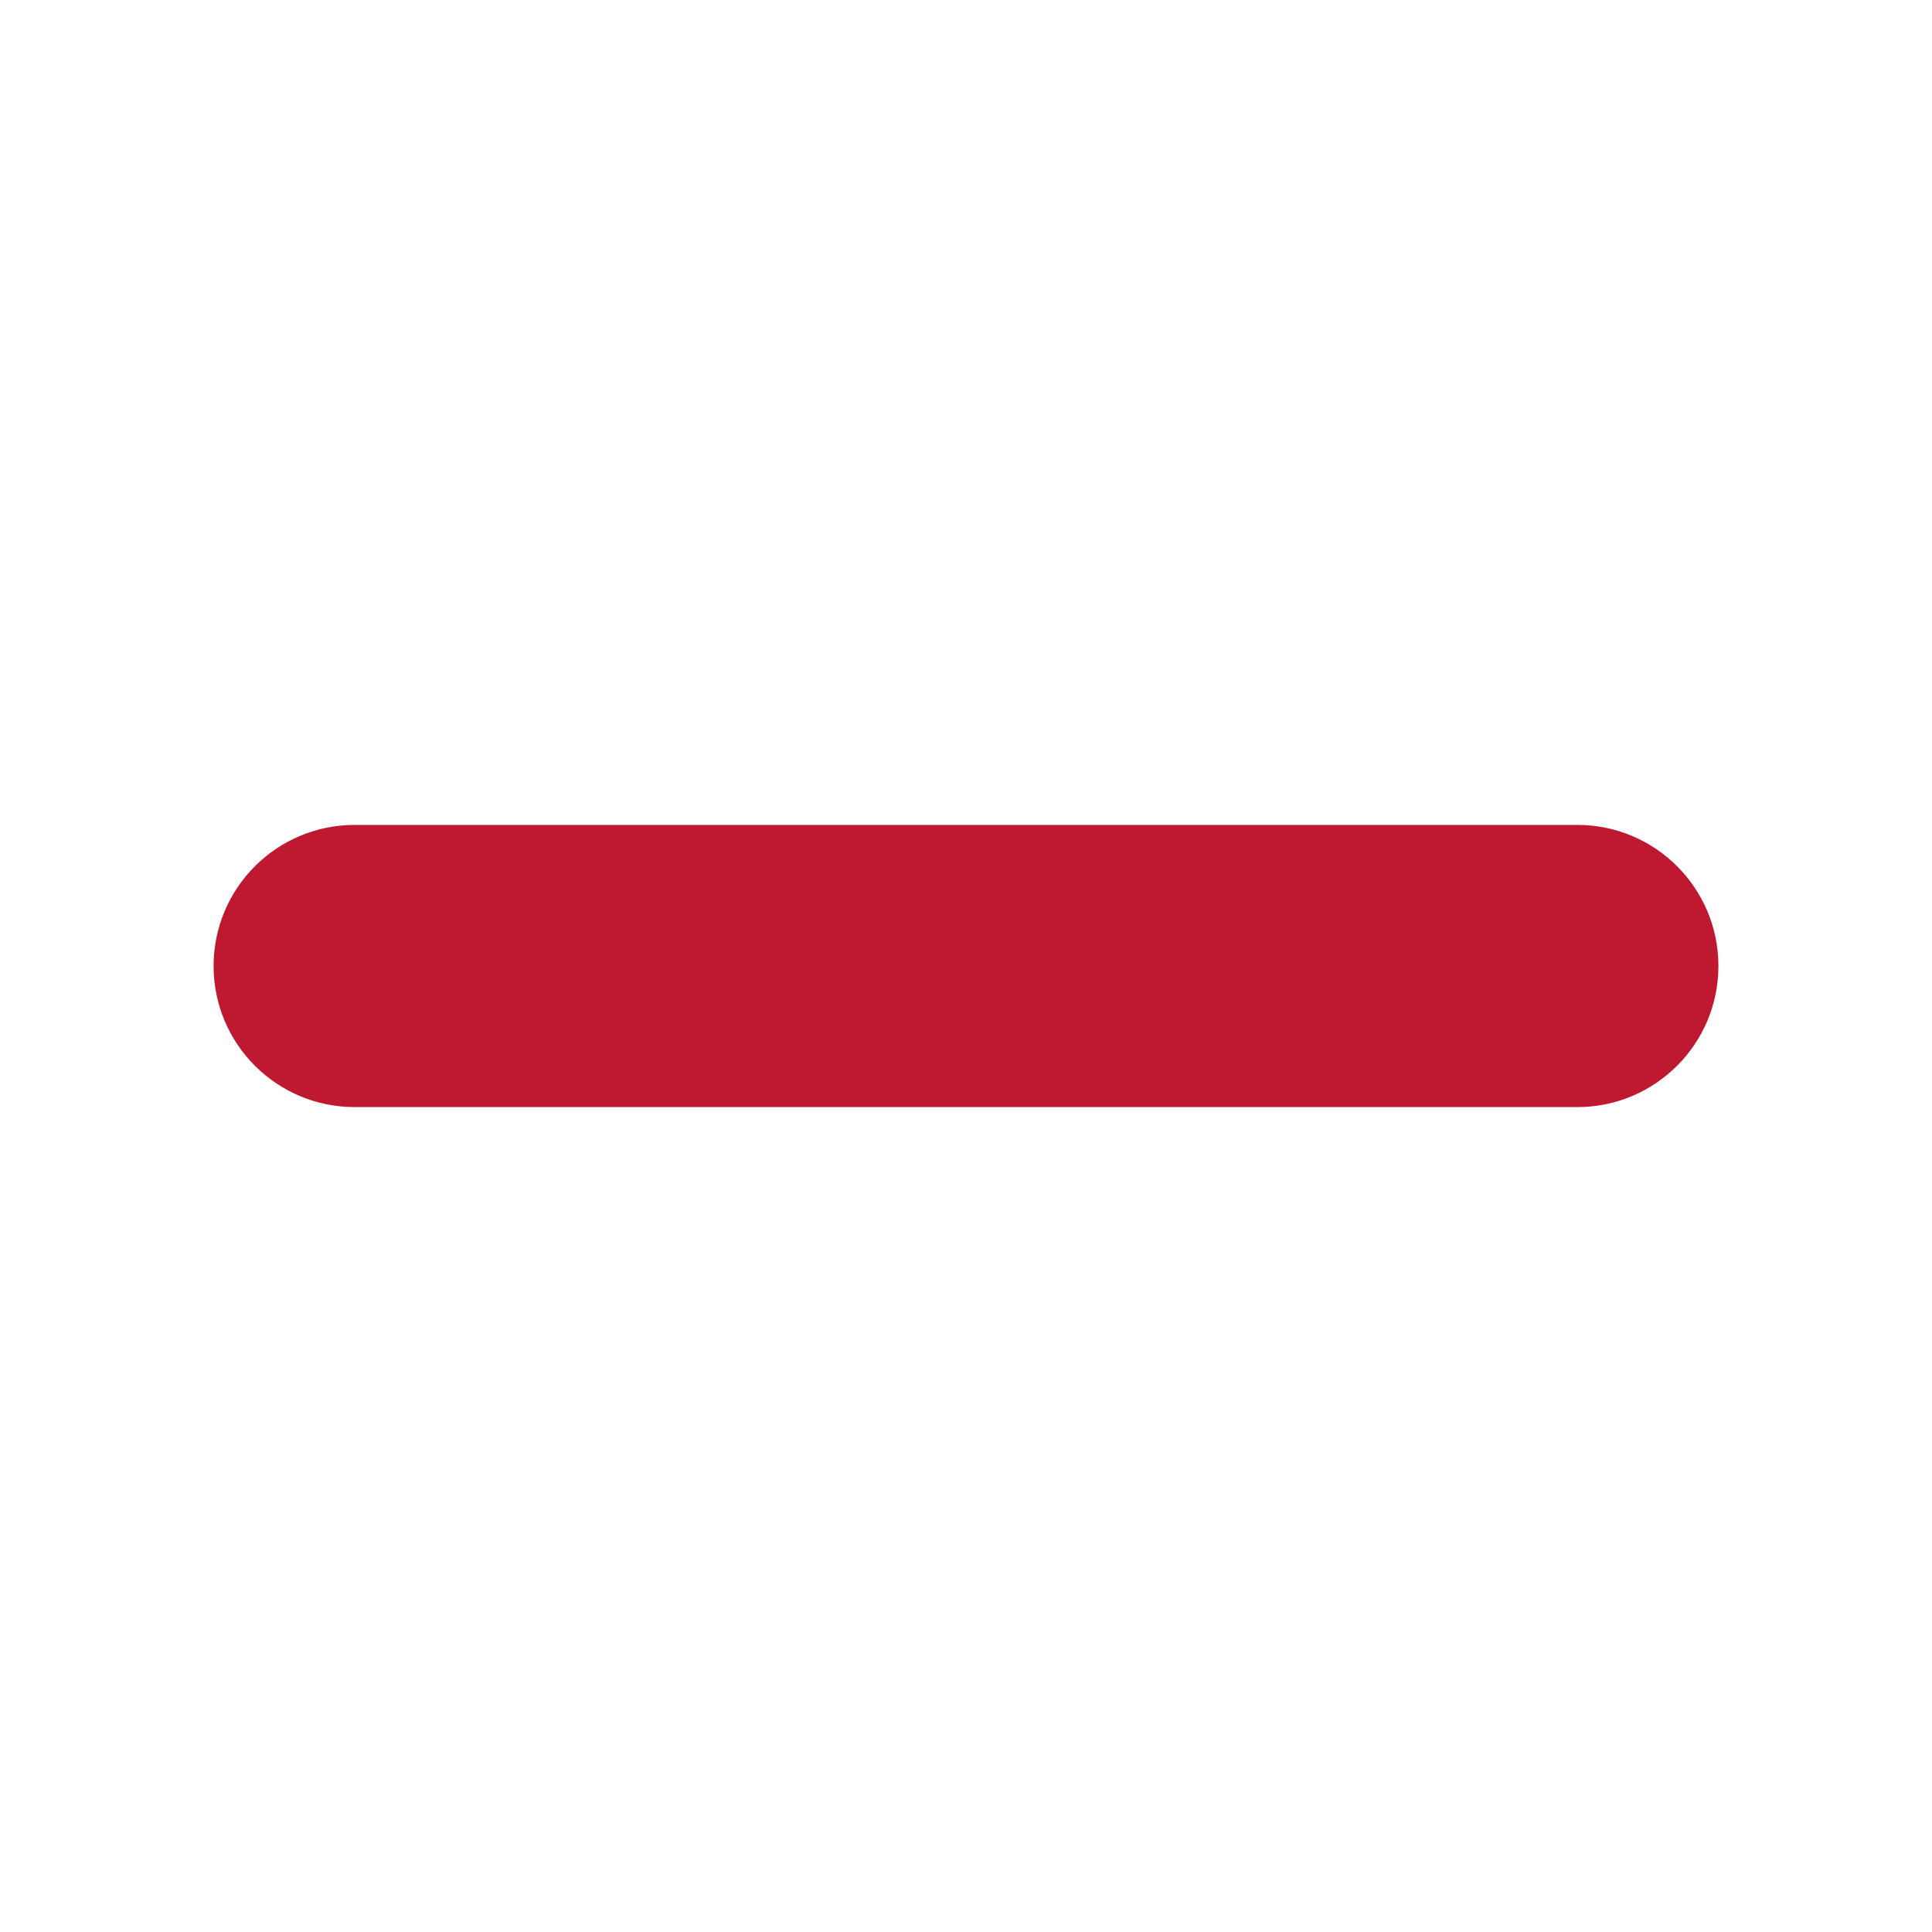
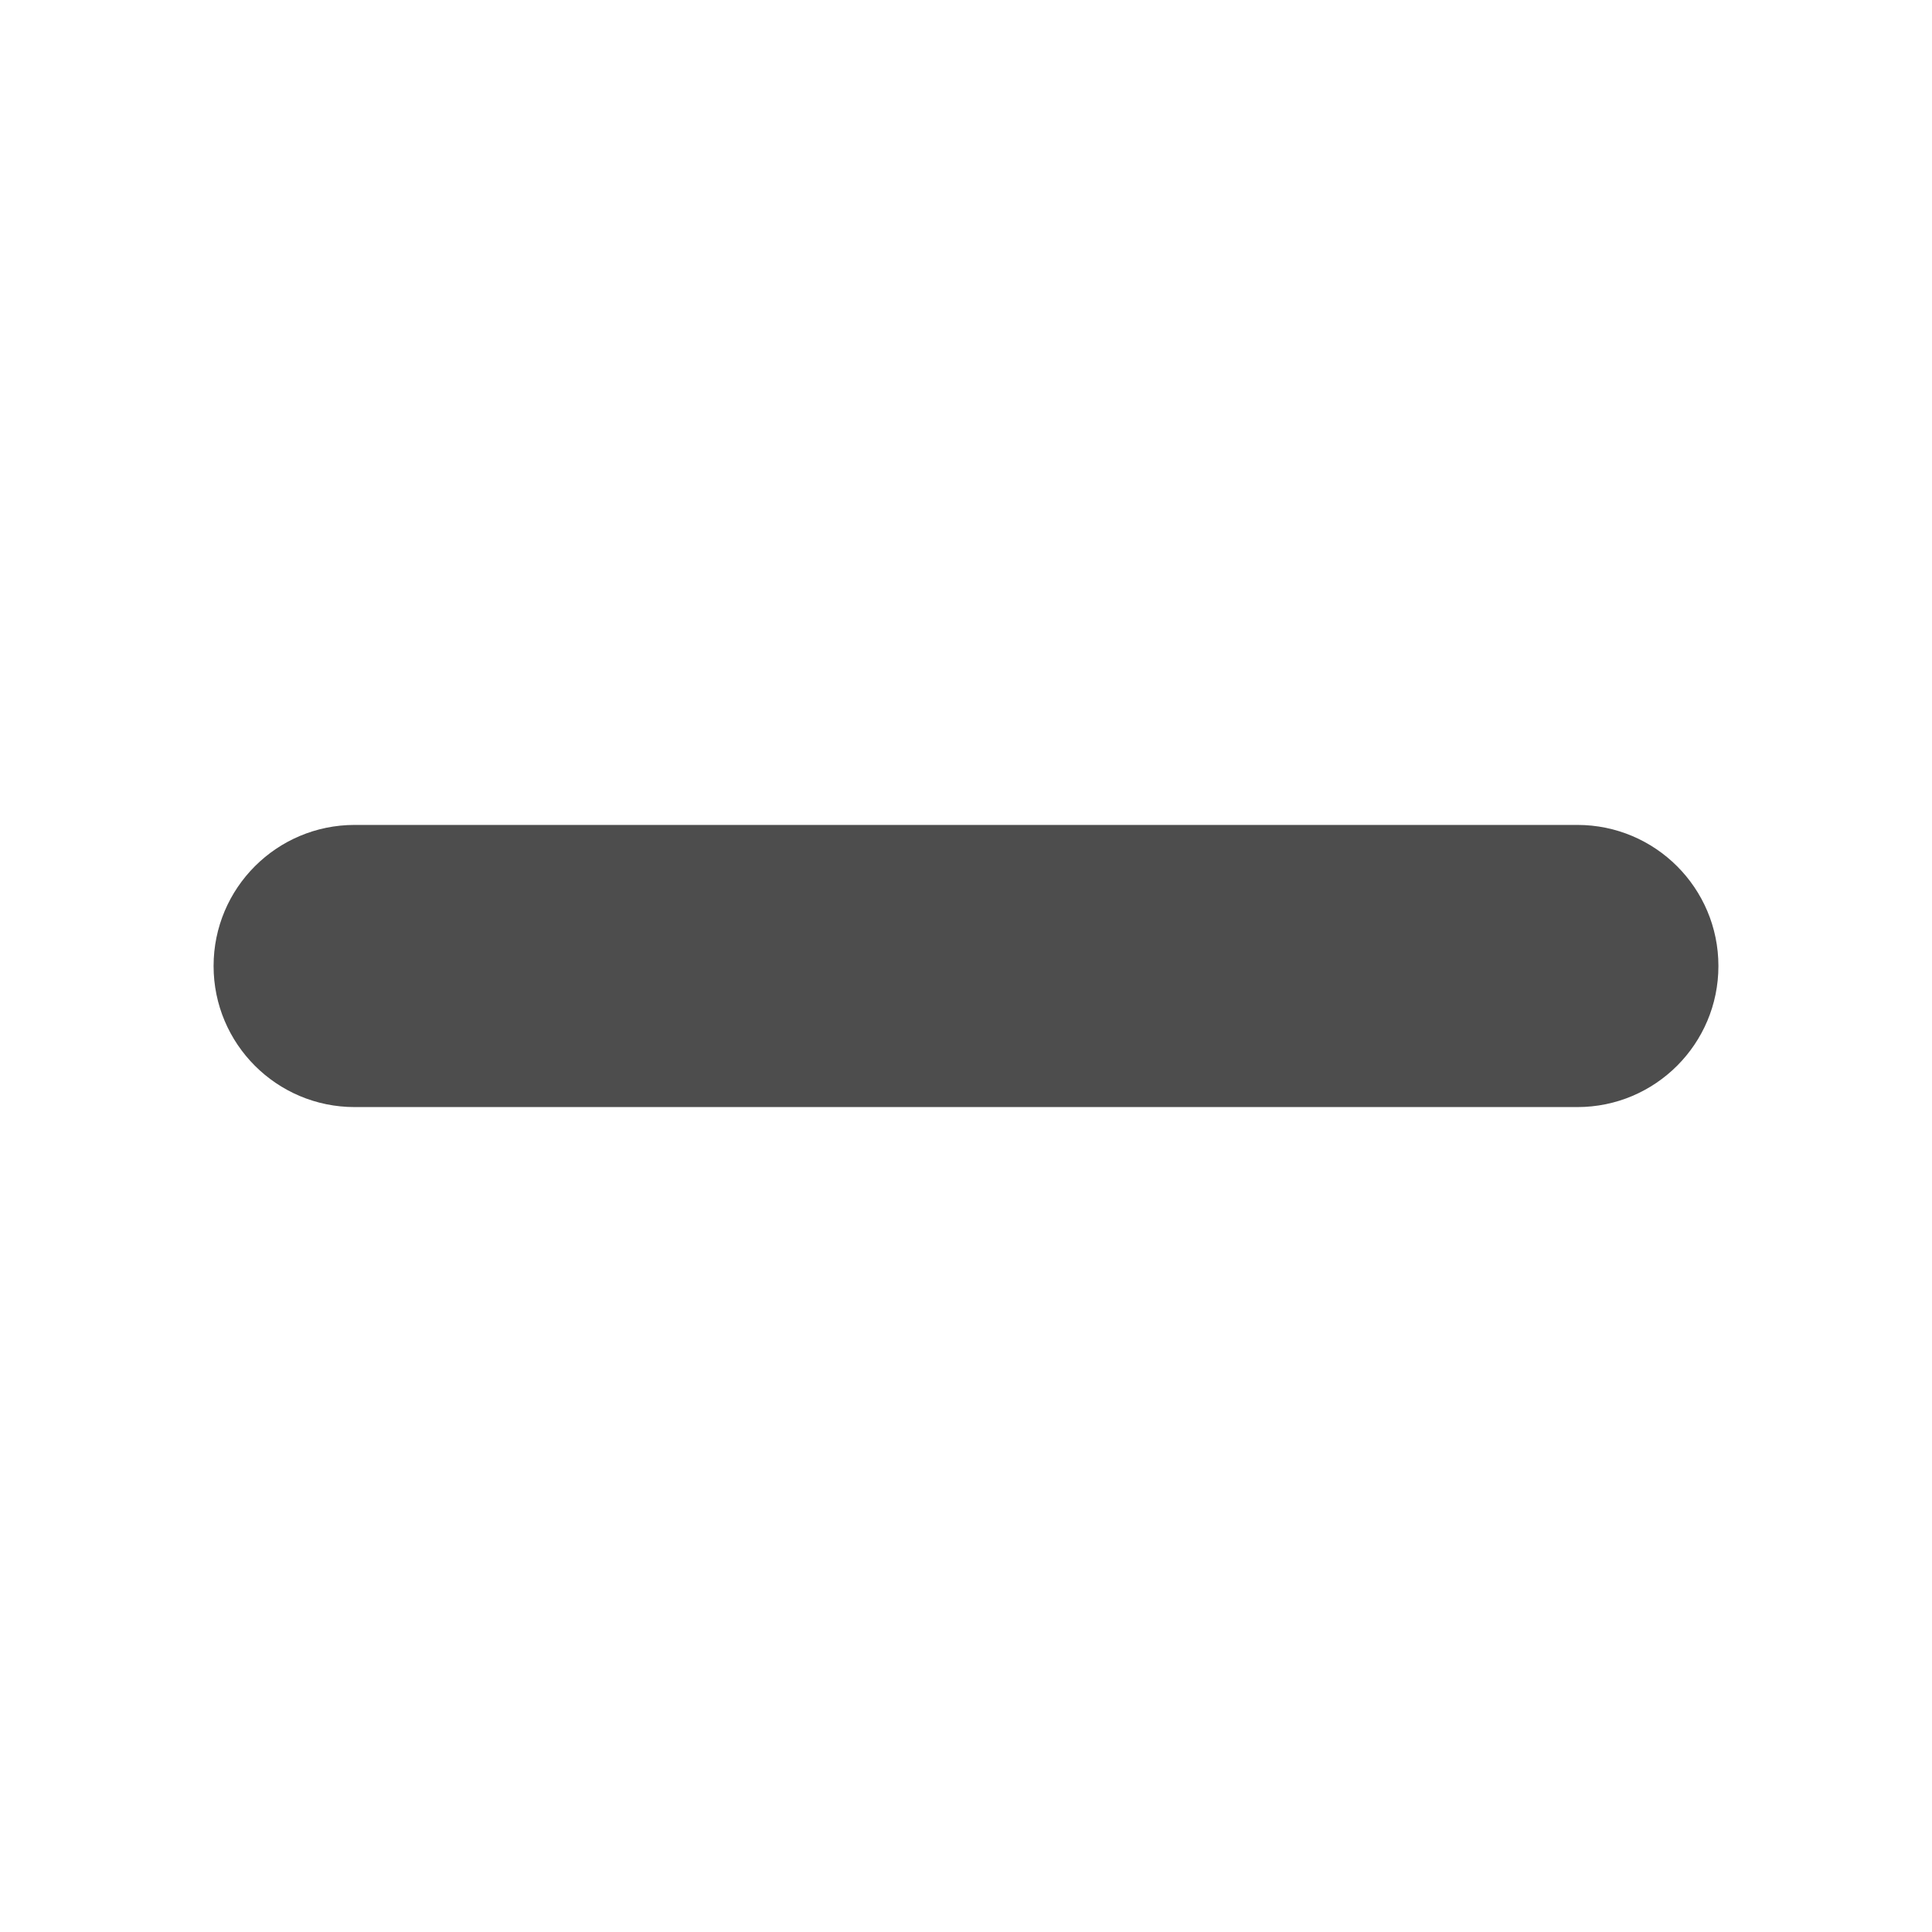
<svg xmlns="http://www.w3.org/2000/svg" viewBox="0 0 18 18" xml:space="preserve" version="1.1" id="svg2" width="18" height="18">
  <defs id="defs6">
    <clipPath clipPathUnits="userSpaceOnUse" id="clipPath16-3">
      <path d="M 0,38 38,38 38,0 0,0 0,38 Z" id="path18-6" />
    </clipPath>
  </defs>
-   <g id="g10-0" transform="matrix(0.4381301,0,0,0.4381301,0.6755279,0.6755279)" style="fill:#be1931;fill-opacity:1">
-     <g id="g12-6" style="fill:#be1931;fill-opacity:1">
-       <g id="g14-2" clip-path="url(#clipPath16-3)" style="fill:#be1931;fill-opacity:1">
-         <g id="g20-6" transform="translate(35,19)" style="fill:#be1931;fill-opacity:1">
-           <path d="m 0,0 c 0,-1.657 -1.343,-3 -3,-3 h -26 c -1.657,0 -3,1.343 -3,3 0,1.657 1.343,3 3,3 H -3 C -1.343,3 0,1.657 0,0" style="fill:#be1931;fill-opacity:1;fill-rule:nonzero;stroke:none" id="path22-1" />
+   <g id="g10-0" transform="matrix(0.4381301,0,0,0.4381301,0.6755279,0.6755279)" style="fill:#4d4d4d;fill-opacity:1">
+     <g id="g12-6" style="fill:#4d4d4d;fill-opacity:1">
+       <g id="g14-2" clip-path="url(#clipPath16-3)" style="fill:#4d4d4d;fill-opacity:1">
+         <g id="g20-6" transform="translate(35,19)" style="fill:#4d4d4d;fill-opacity:1">
+           <path d="m 0,0 c 0,-1.657 -1.343,-3 -3,-3 h -26 c -1.657,0 -3,1.343 -3,3 0,1.657 1.343,3 3,3 H -3 C -1.343,3 0,1.657 0,0" style="fill:#4d4d4d;fill-opacity:1;fill-rule:nonzero;stroke:none" id="path22-1" />
        </g>
      </g>
    </g>
  </g>
</svg>
